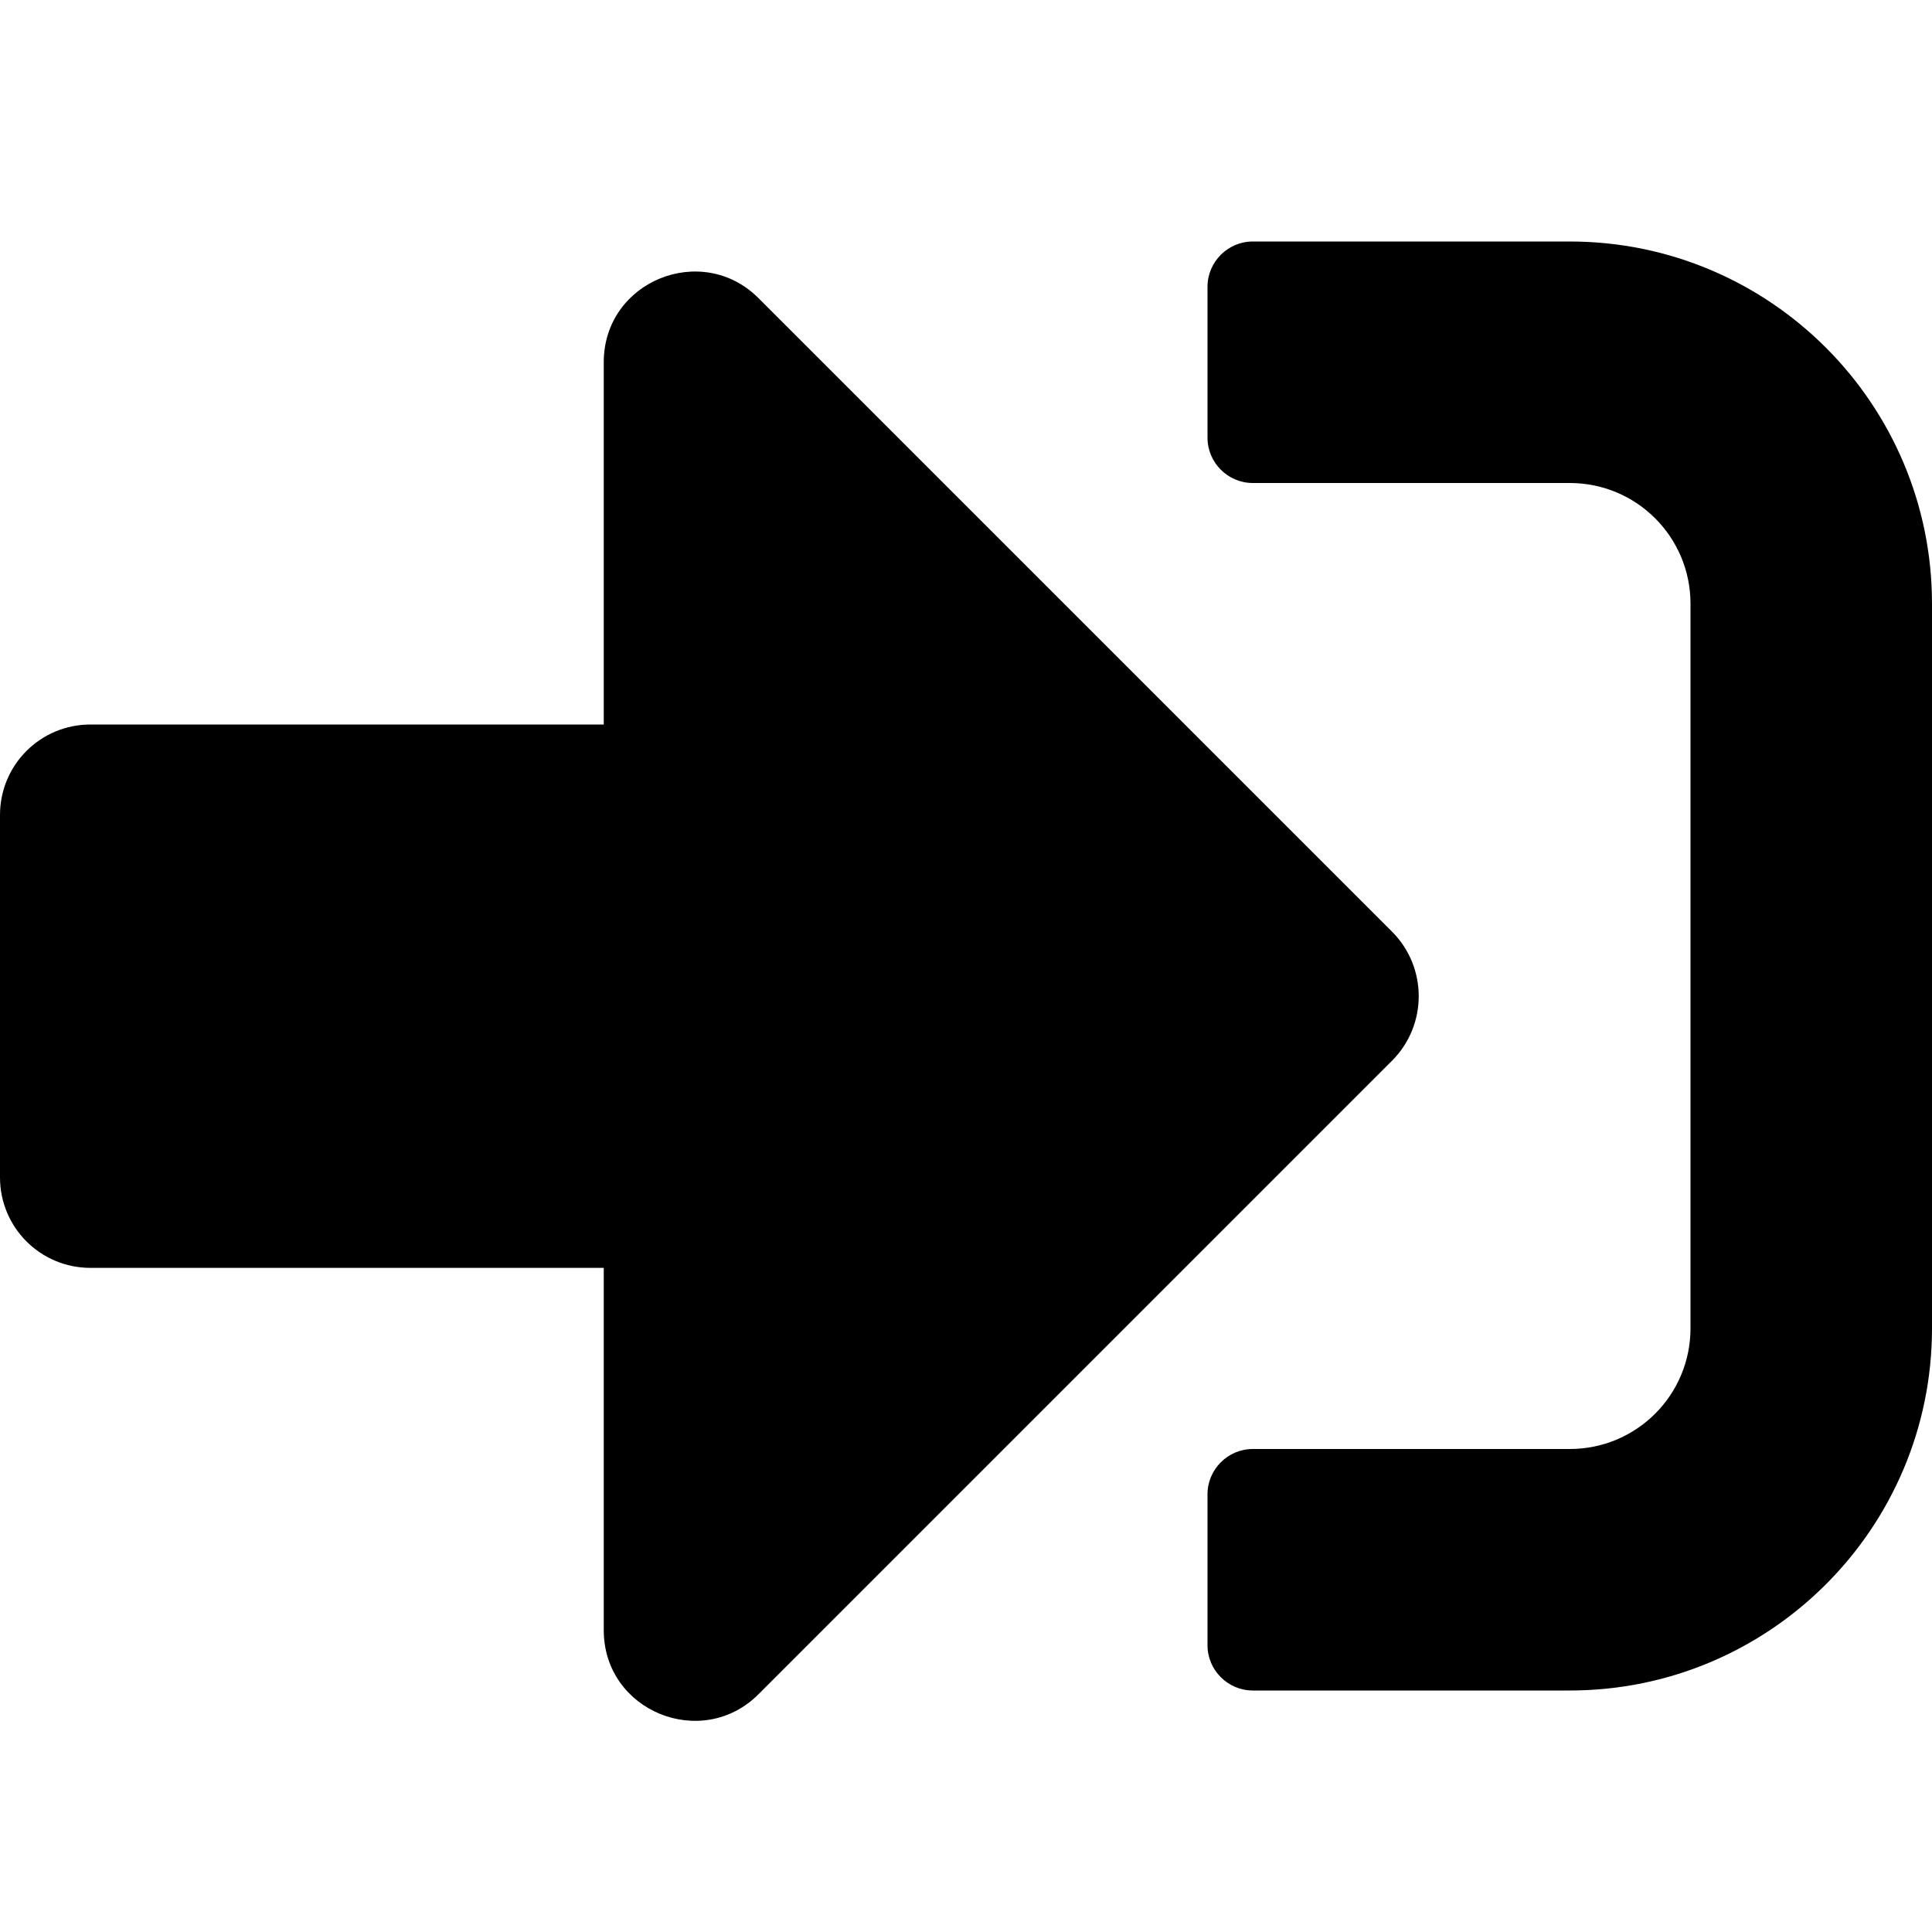
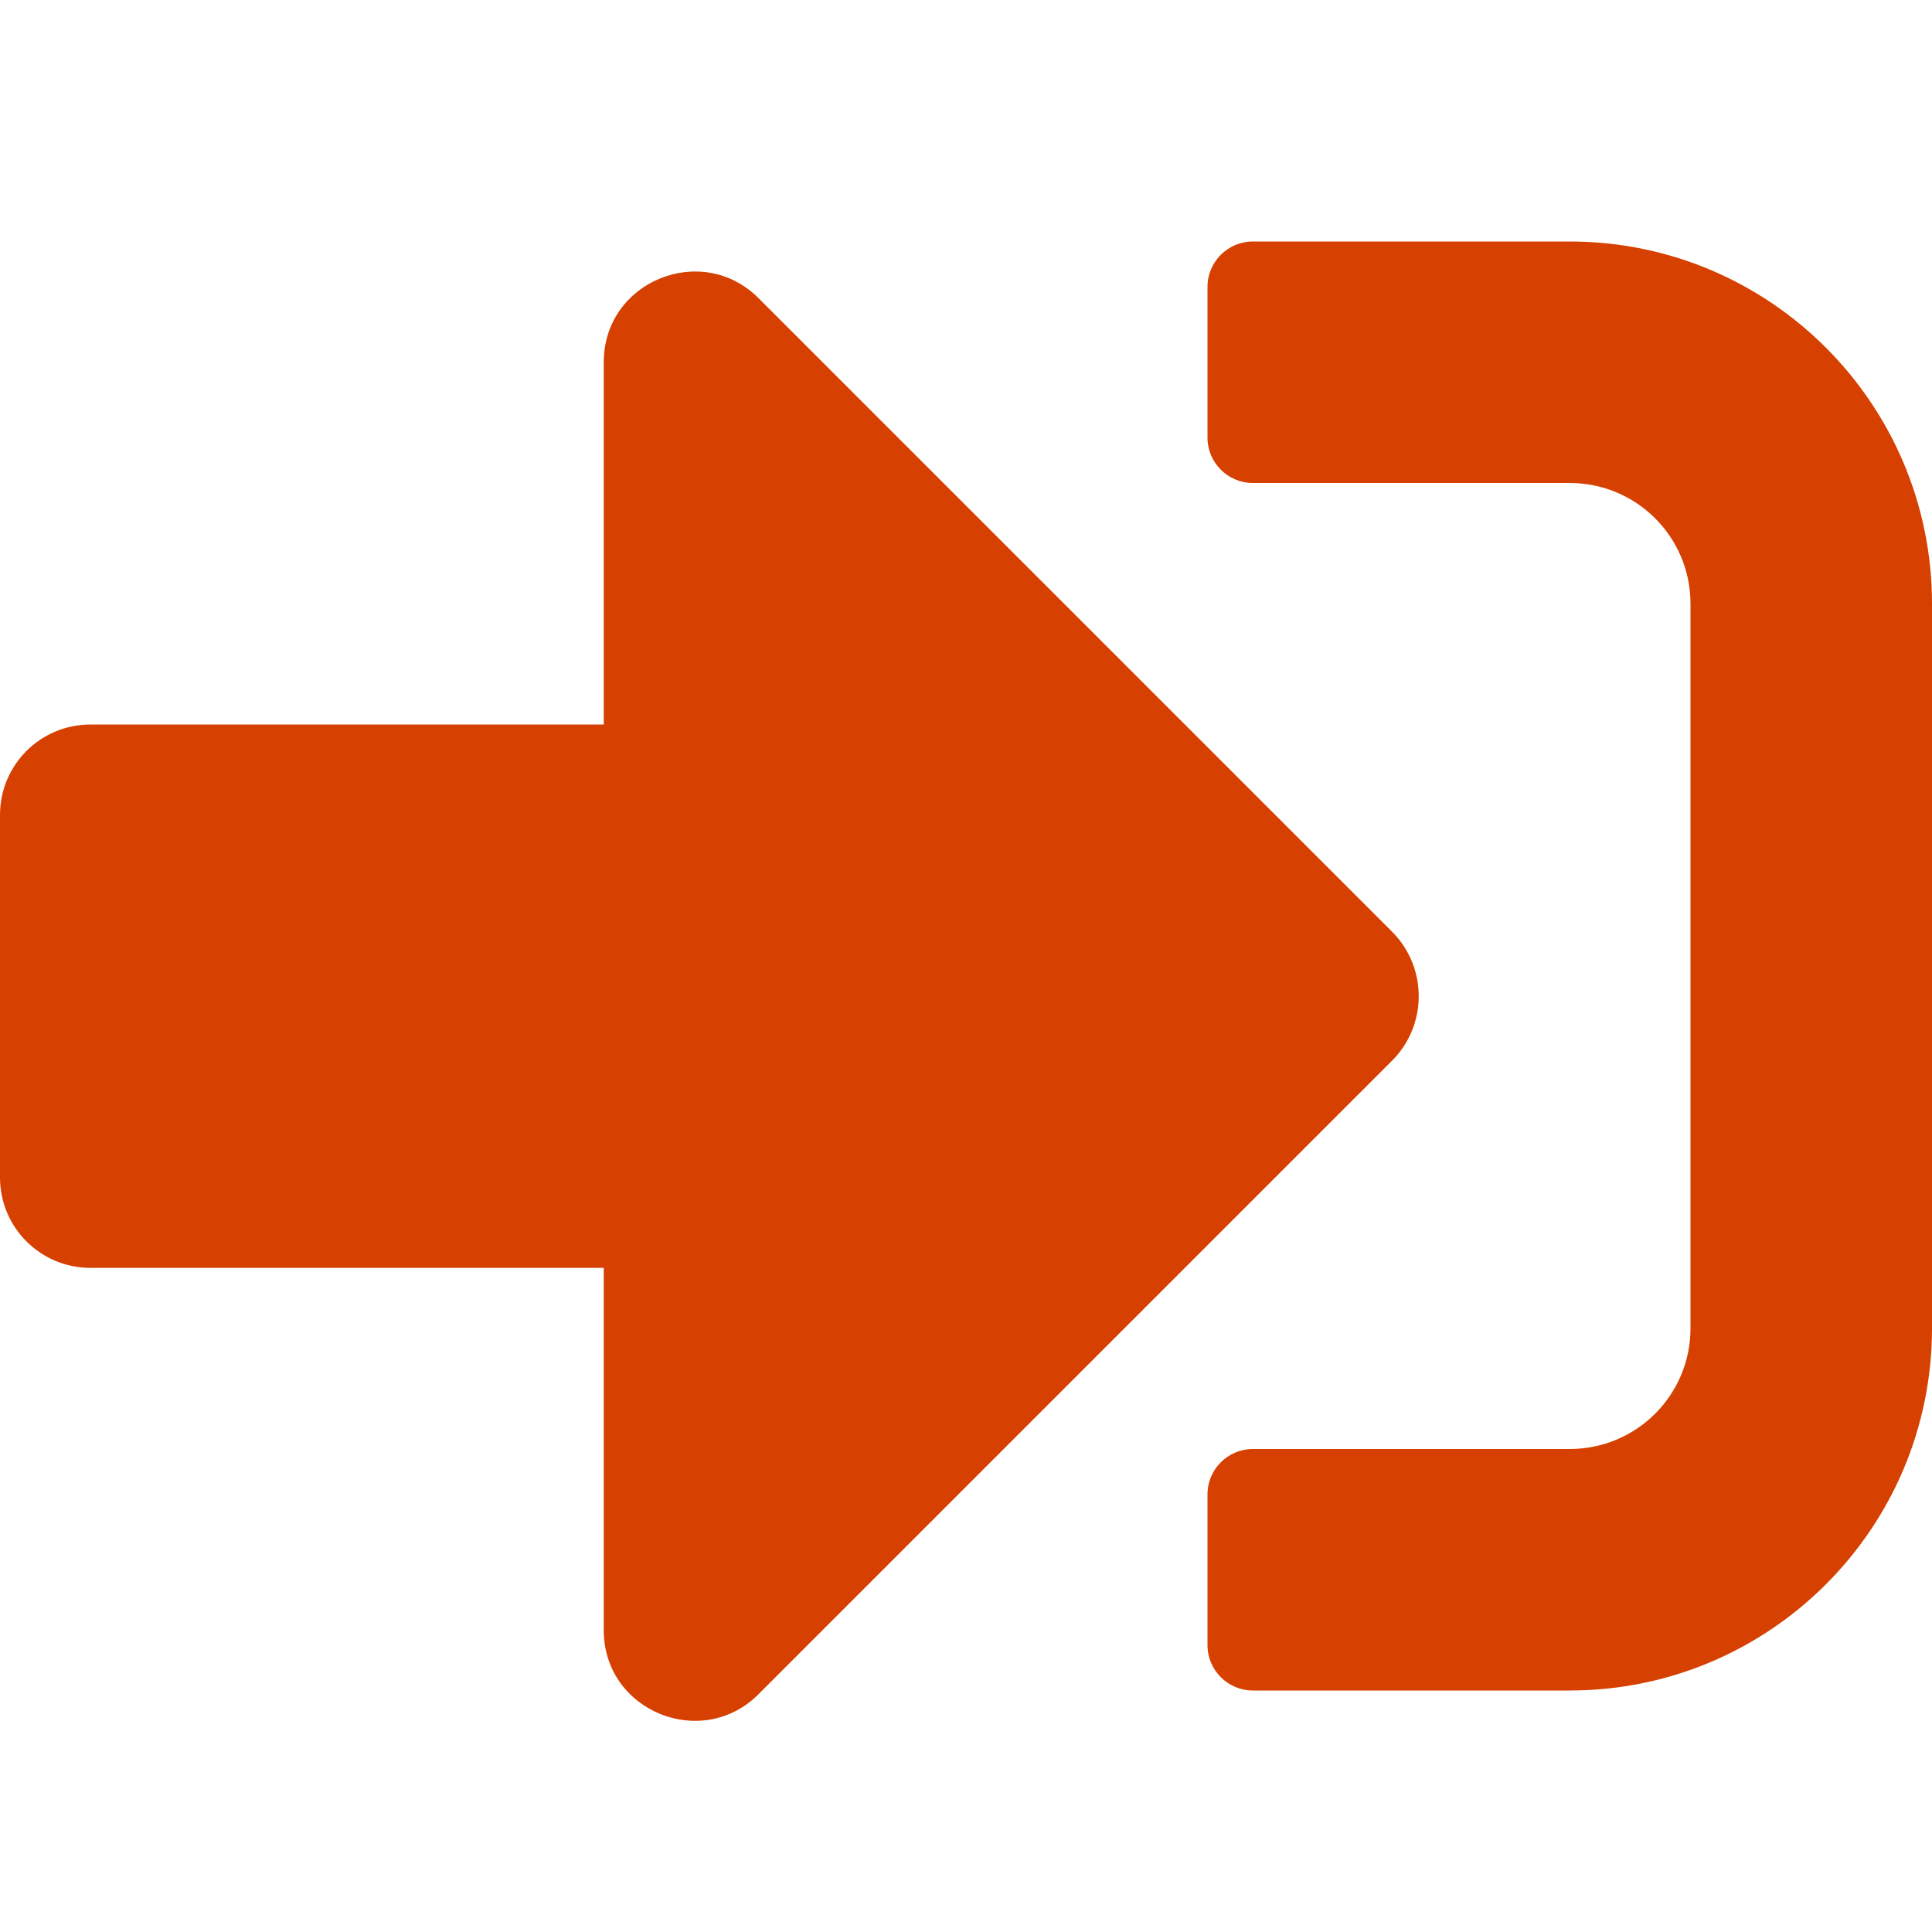
<svg xmlns="http://www.w3.org/2000/svg" viewBox="0 0 512 512">
-   <path d="M416 448h-84c-6.6 0-12-5.4-12-12v-40c0-6.6 5.4-12 12-12h84c17.7 0 32-14.3 32-32V160c0-17.7-14.3-32-32-32h-84c-6.6 0-12-5.4-12-12V76c0-6.6 5.4-12 12-12h84c53 0 96 43 96 96v192c0 53-43 96-96 96zm-47-201L201 79c-15-15-41-4.5-41 17v96H24c-13.3 0-24 10.7-24 24v96c0 13.3 10.7 24 24 24h136v96c0 21.5 26 32 41 17l168-168c9.3-9.4 9.3-24.6 0-34z" />
+   <path fill="#d64000" d="M416 448h-84c-6.6 0-12-5.4-12-12v-40c0-6.6 5.4-12 12-12h84c17.7 0 32-14.3 32-32V160c0-17.7-14.3-32-32-32h-84c-6.6 0-12-5.4-12-12V76c0-6.6 5.4-12 12-12h84c53 0 96 43 96 96v192c0 53-43 96-96 96zm-47-201L201 79c-15-15-41-4.5-41 17v96H24c-13.3 0-24 10.7-24 24v96c0 13.3 10.7 24 24 24h136v96c0 21.5 26 32 41 17l168-168c9.3-9.4 9.3-24.6 0-34z" />
</svg>
